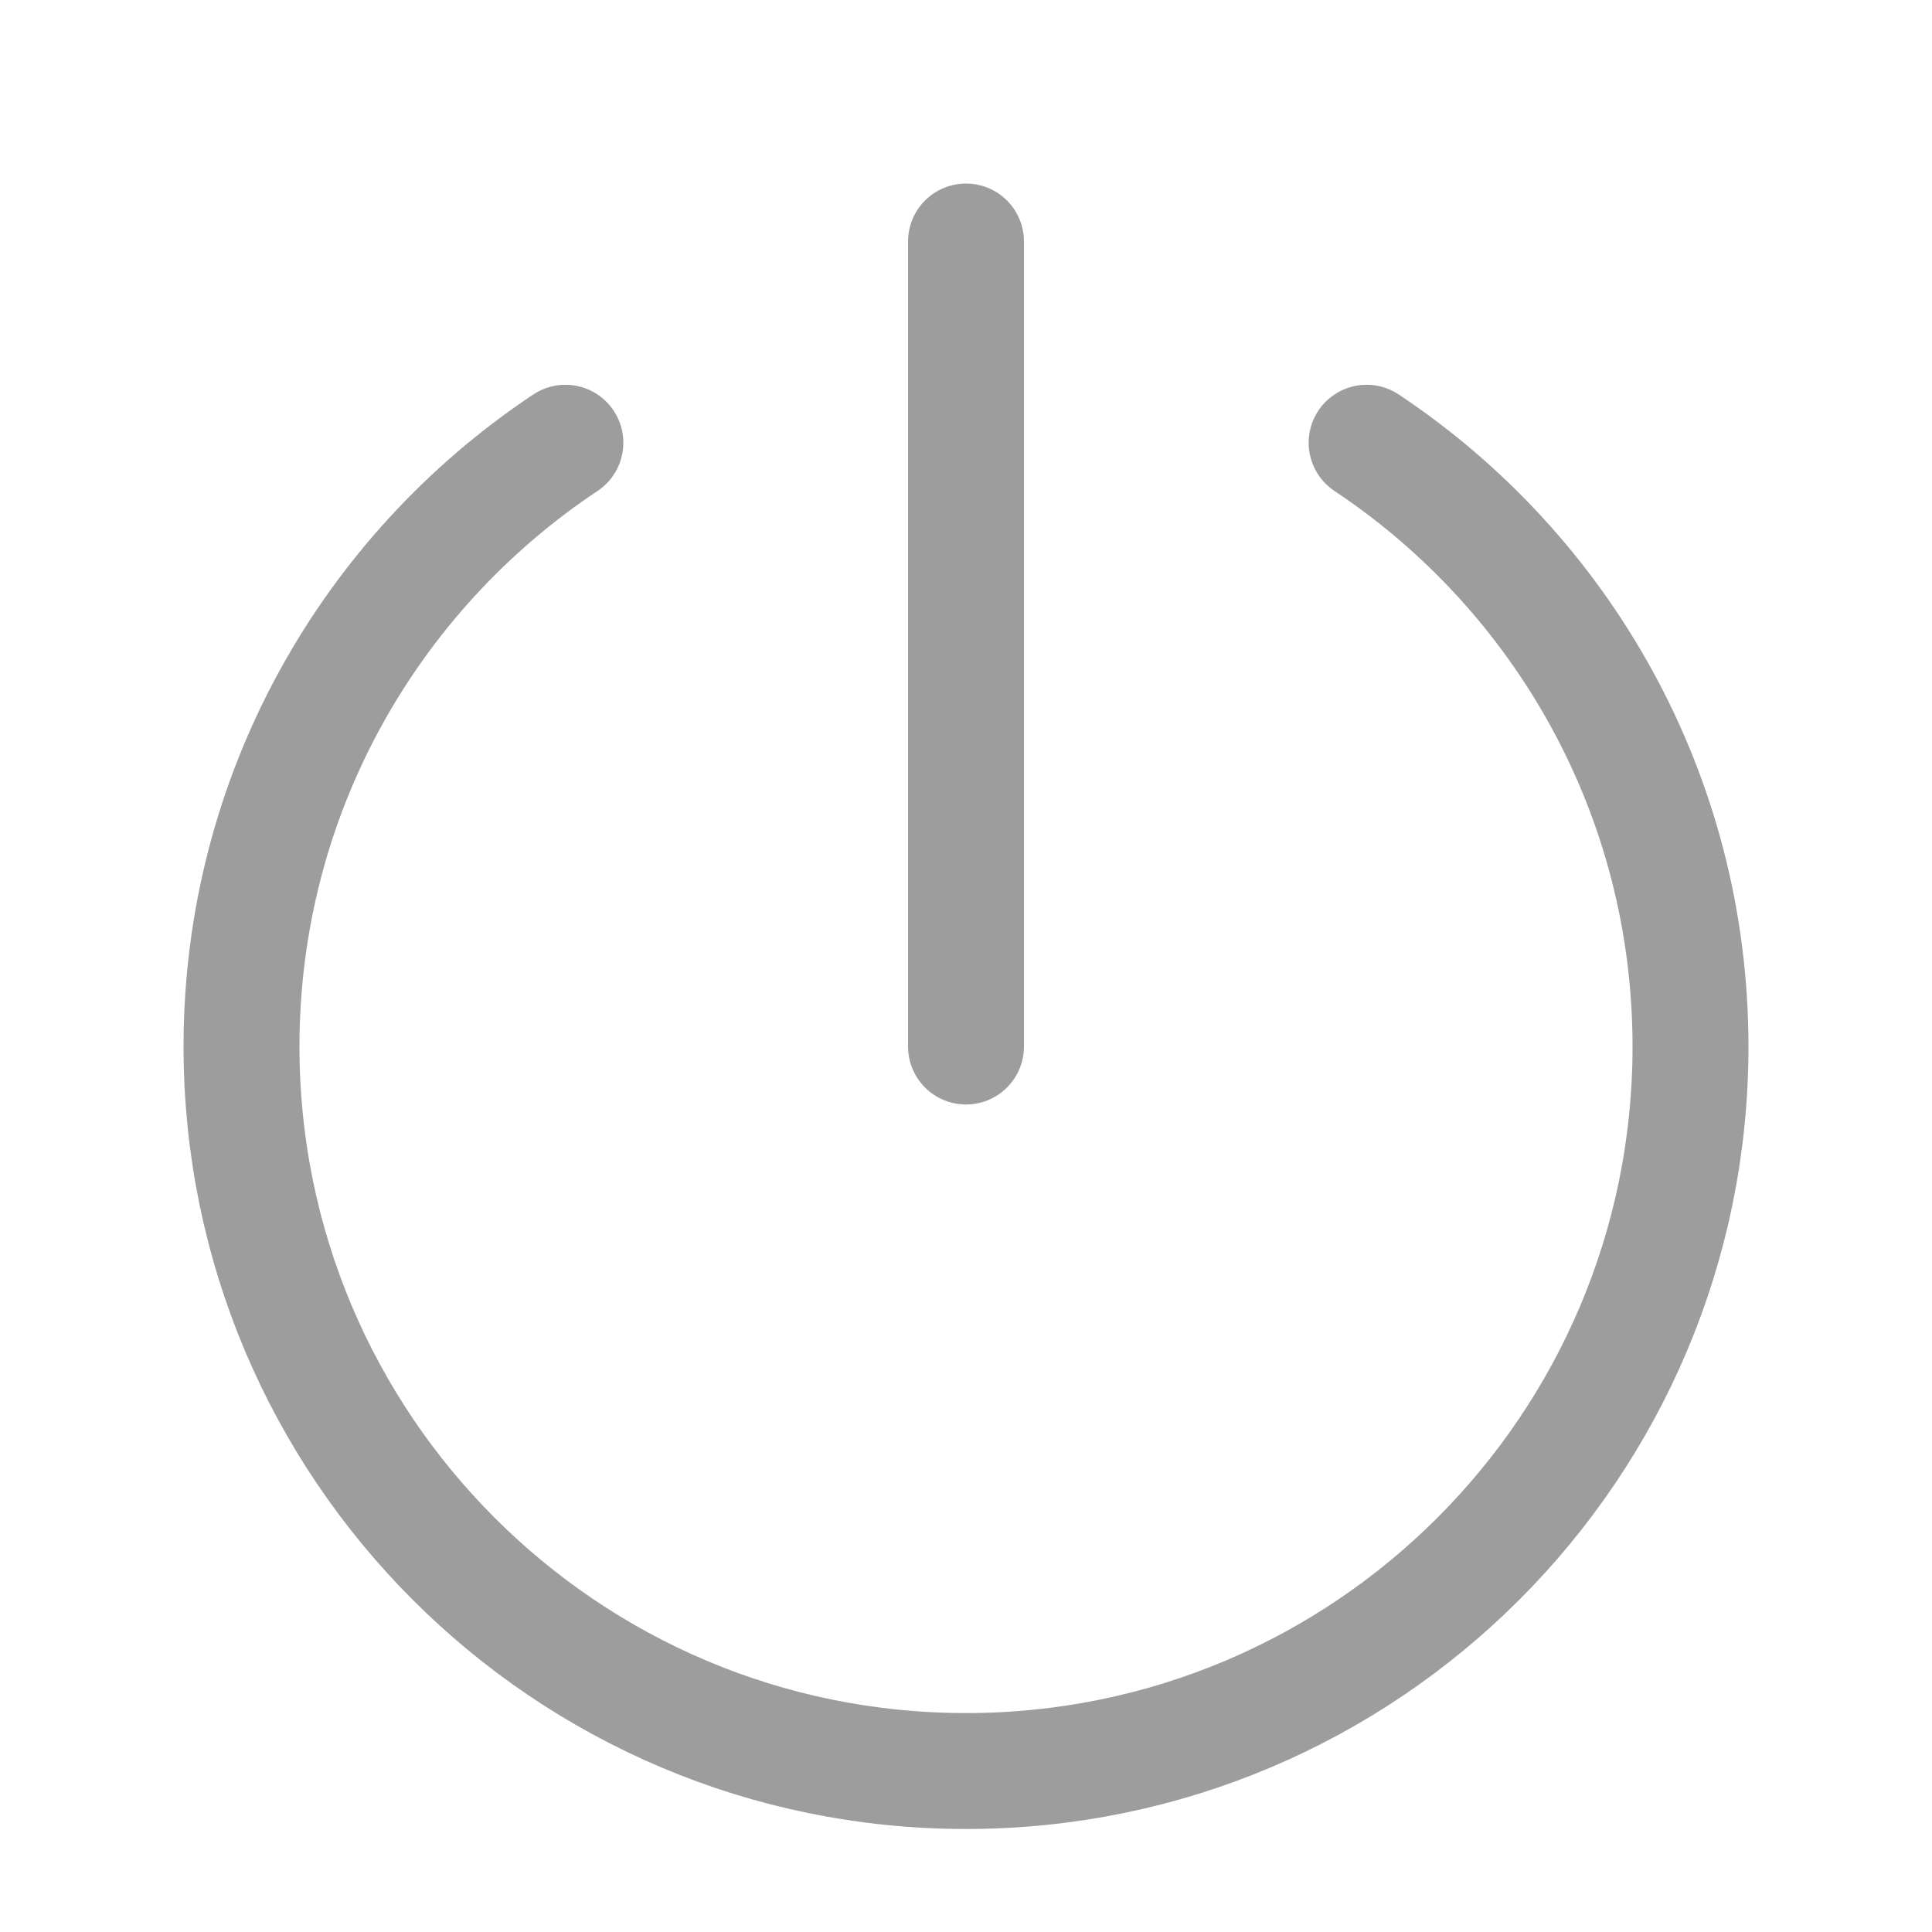
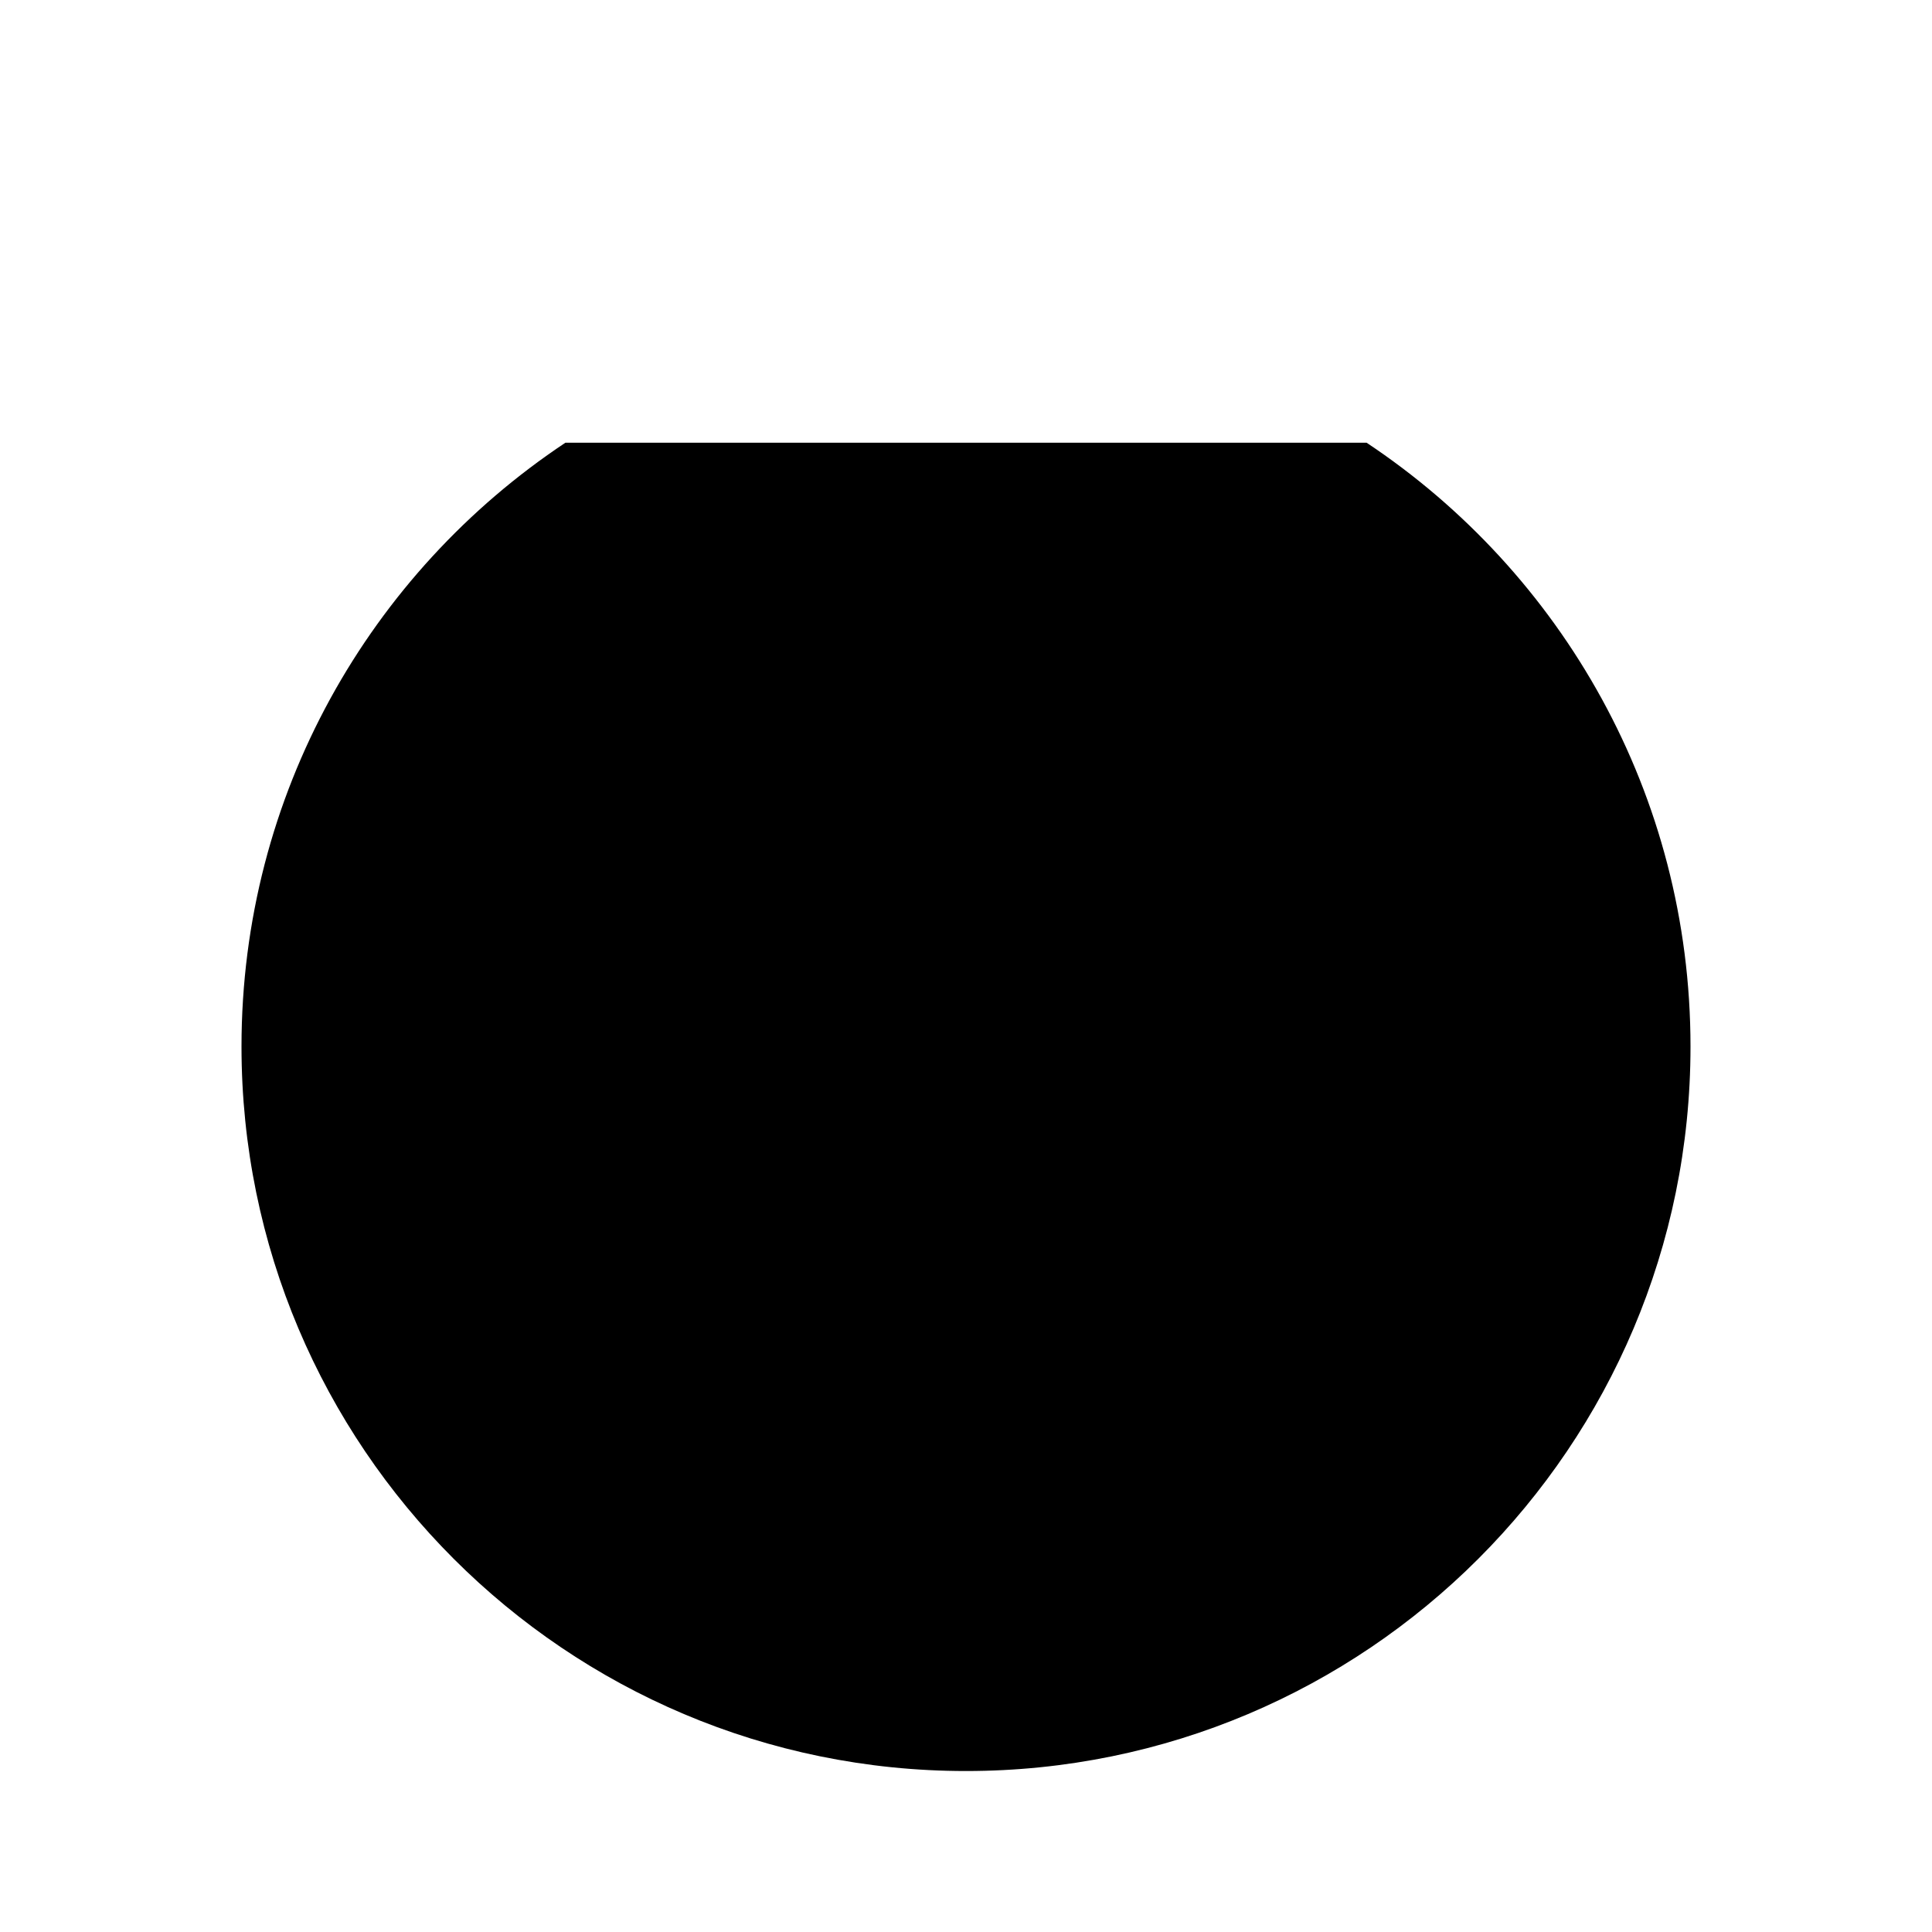
- <svg xmlns="http://www.w3.org/2000/svg" width="25" height="25" viewBox="0 0 25 25" fill="none">
-   <path d="M7.316 5.729C4.79 7.409 3.125 10.281 3.125 13.542C3.125 18.719 7.322 22.917 12.5 22.917C17.678 22.917 21.875 18.719 21.875 13.542C21.875 10.281 20.21 7.409 17.684 5.729" stroke="#9D9D9D" stroke-width="1.5" stroke-linecap="round" stroke-linejoin="round" />
-   <path d="M12.5 3.125V13.542" stroke="#9D9D9D" stroke-width="1.5" stroke-linecap="round" stroke-linejoin="round" />
+ <svg xmlns="http://www.w3.org/2000/svg" width="25" height="25" viewBox="0 0 25 25" fill="">
+   <path d="M7.316 5.729C4.79 7.409 3.125 10.281 3.125 13.542C3.125 18.719 7.322 22.917 12.5 22.917C17.678 22.917 21.875 18.719 21.875 13.542C21.875 10.281 20.21 7.409 17.684 5.729" stroke="" stroke-width="1.5" stroke-linecap="round" stroke-linejoin="round" />
+   <path d="M12.5 3.125V13.542" stroke="" stroke-width="1.5" stroke-linecap="round" stroke-linejoin="round" />
</svg>
